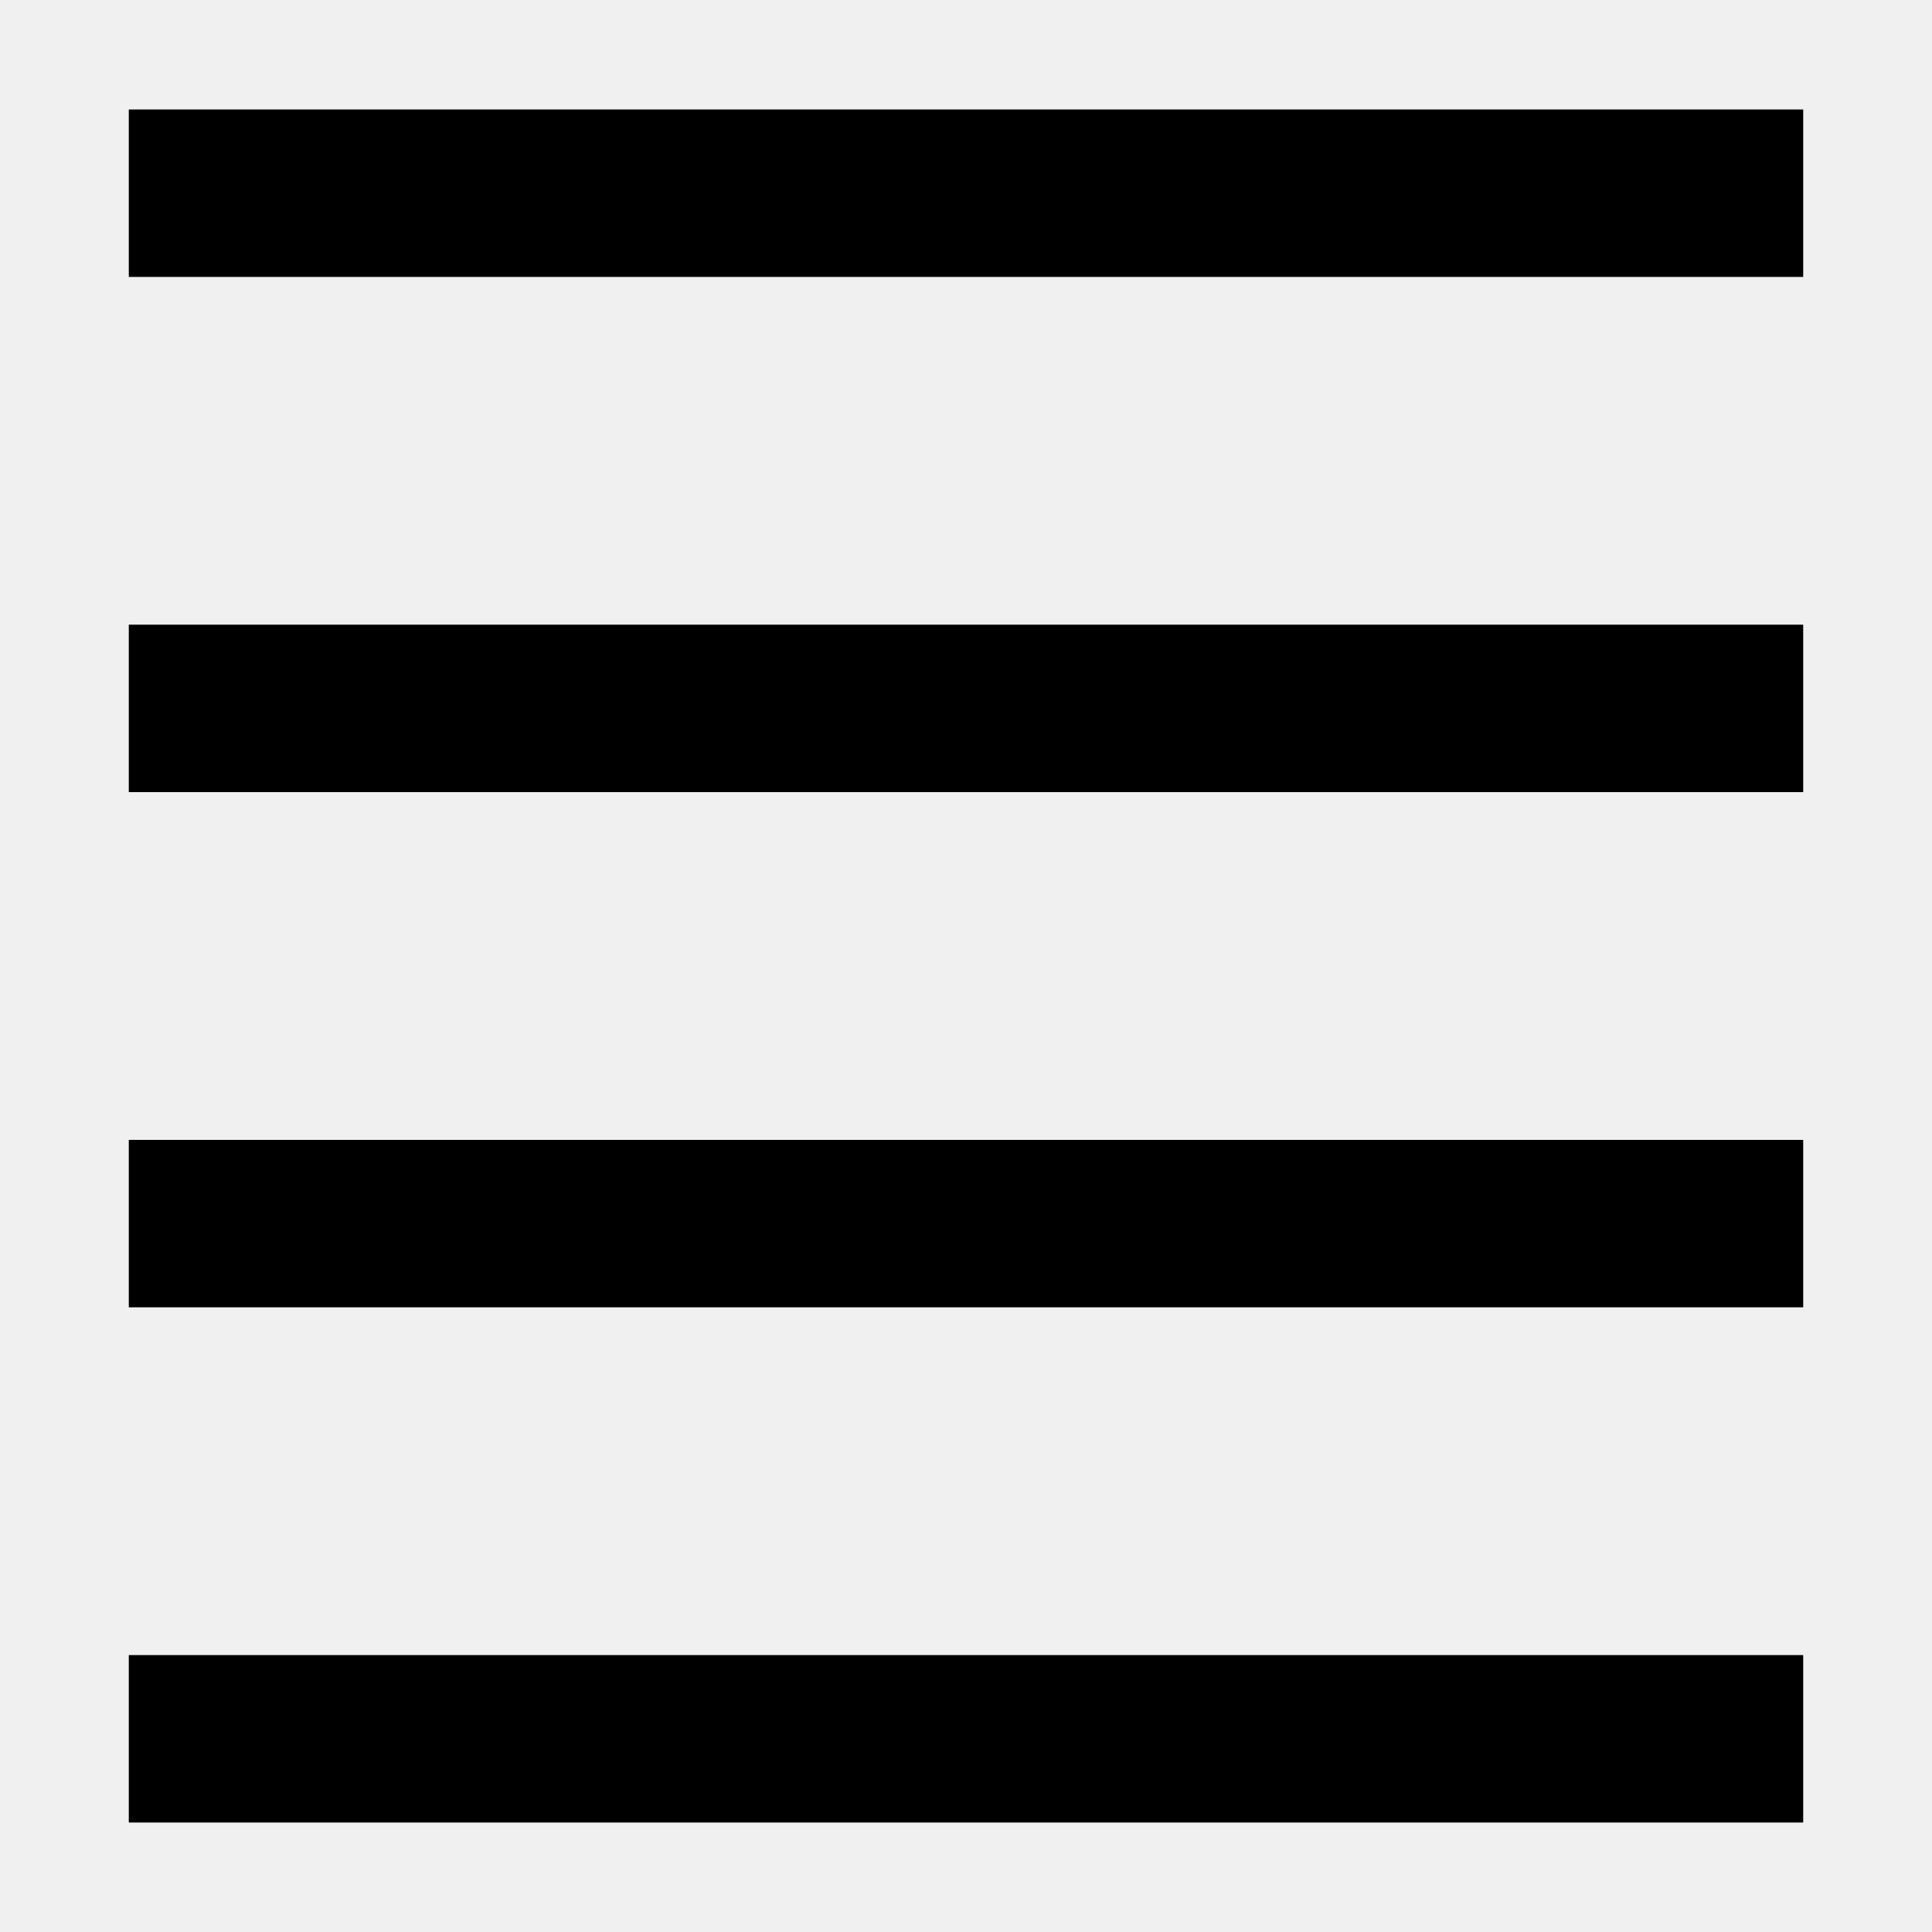
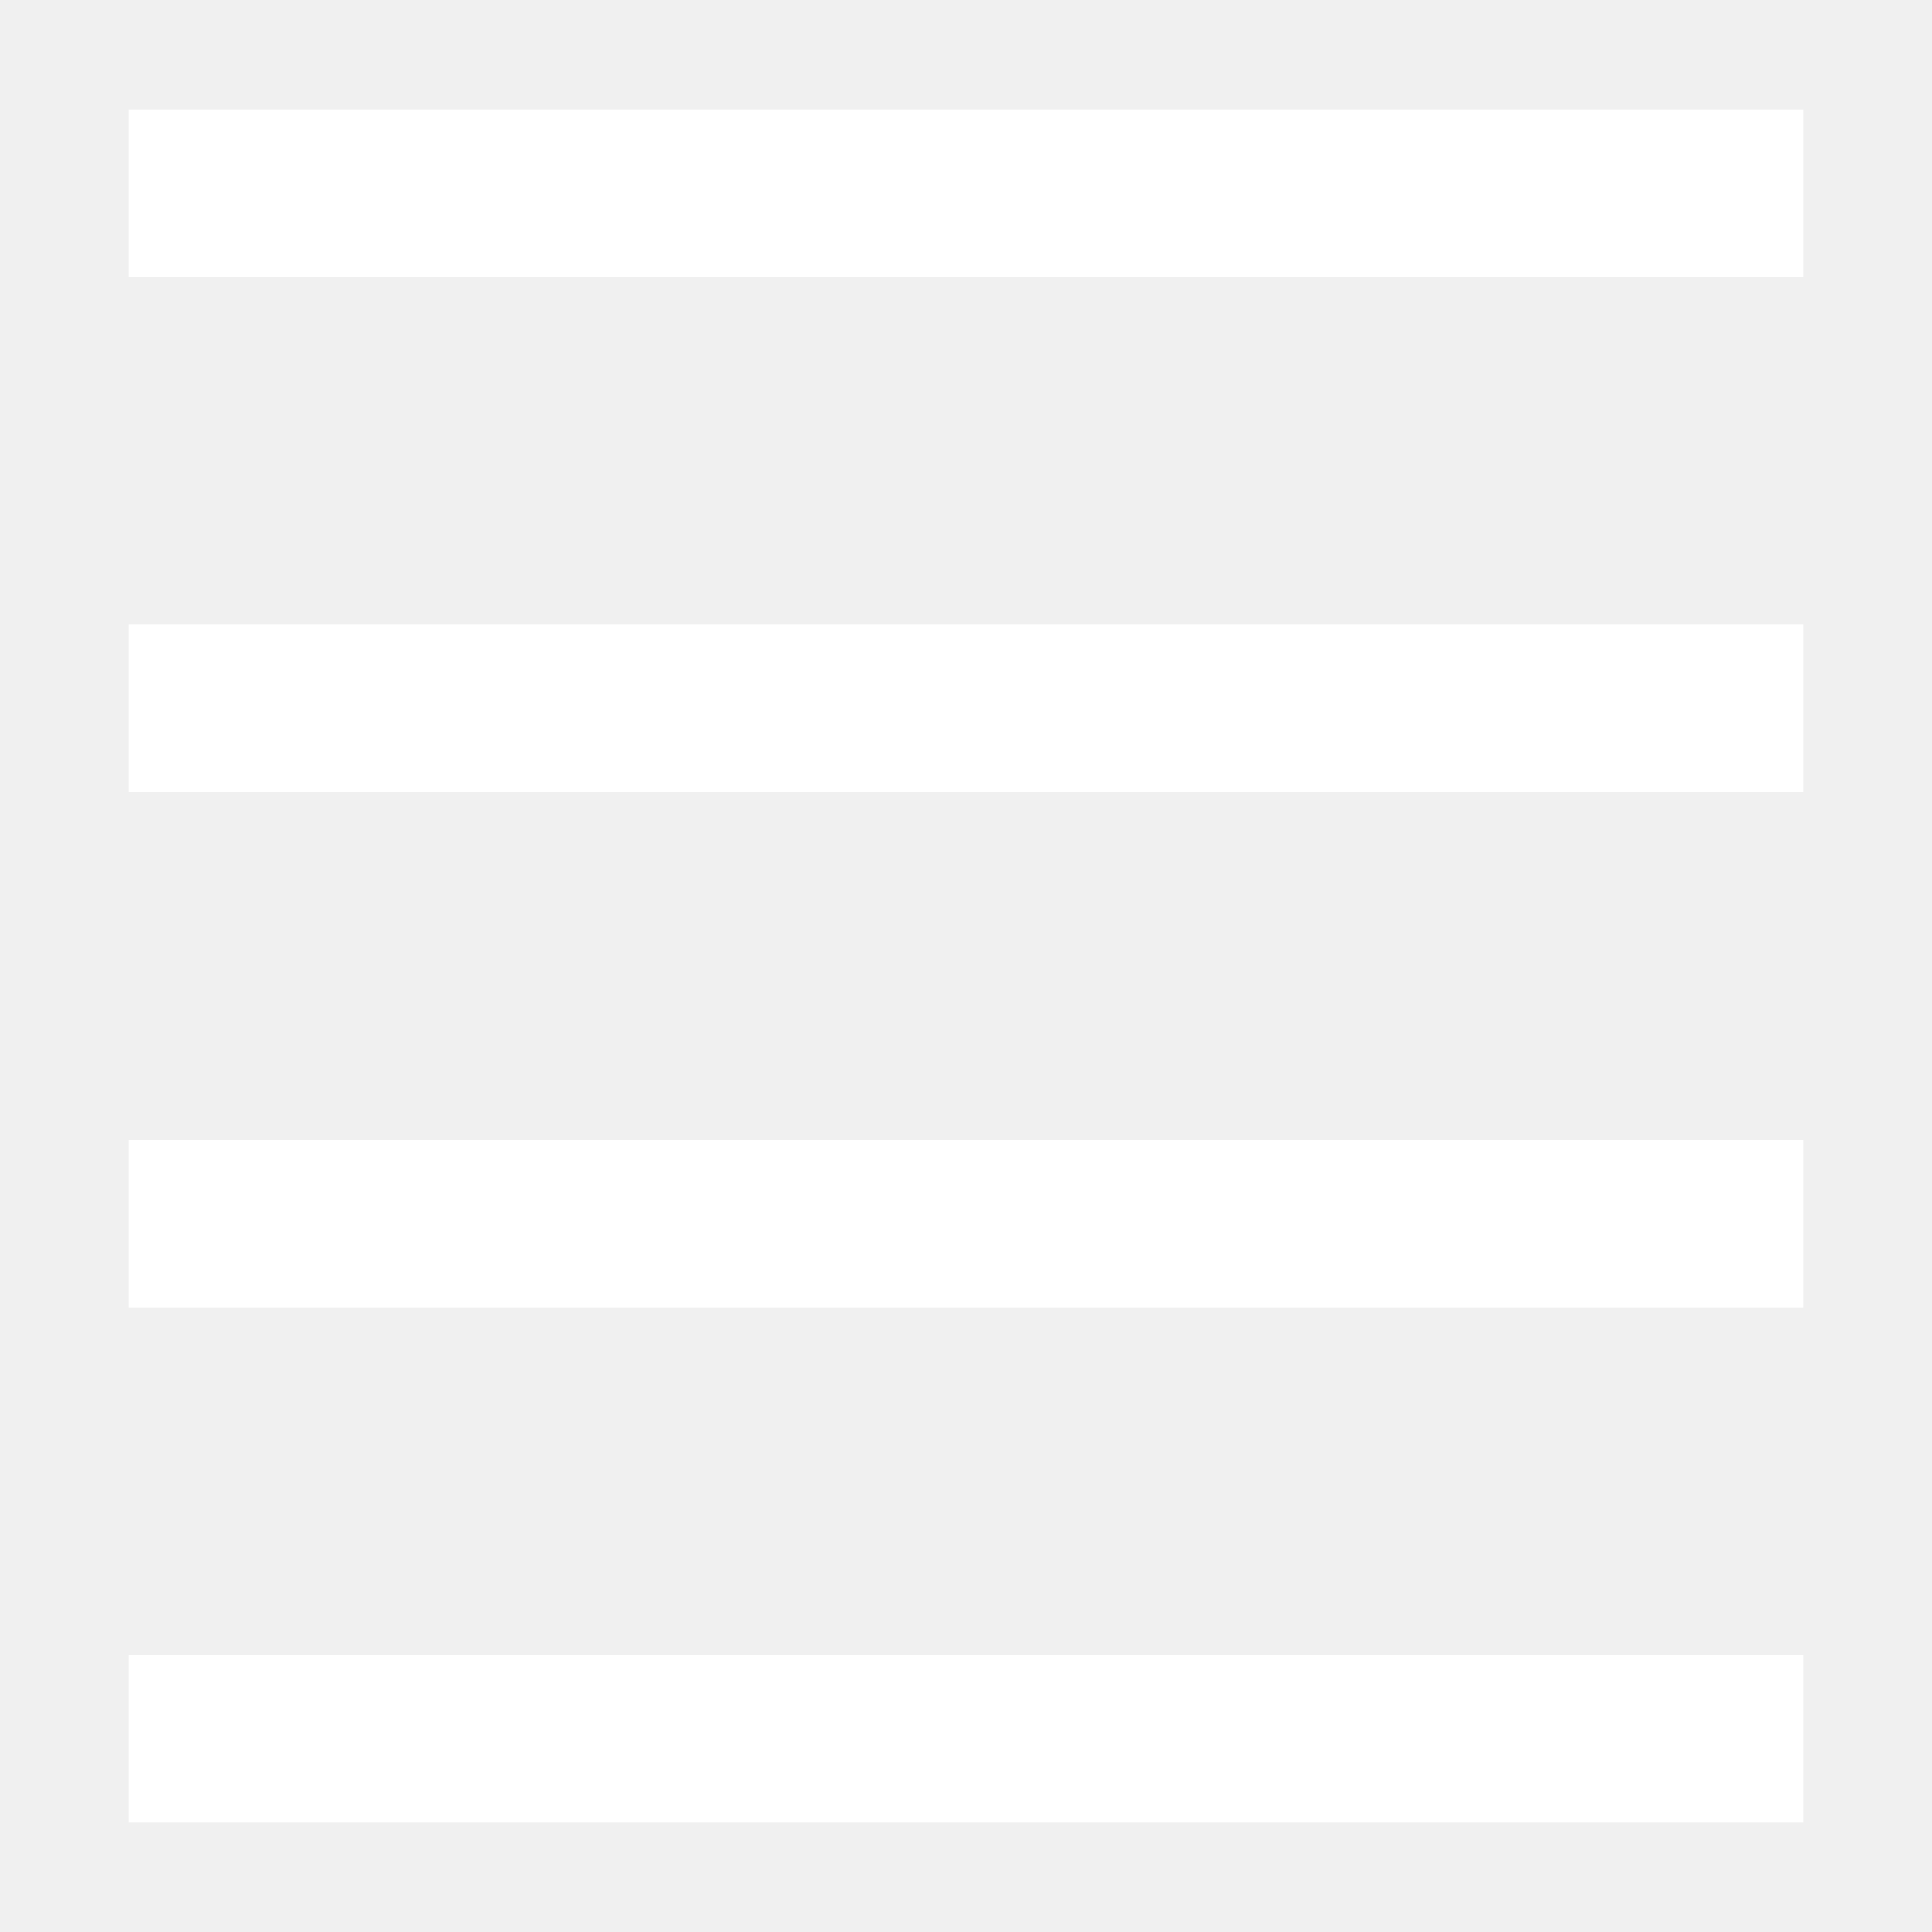
<svg xmlns="http://www.w3.org/2000/svg" width="15" height="15" viewBox="0 0 15 15" fill="none">
-   <path d="M14 12.85L1 12.85L1 14.15L14 14.15L14 12.85ZM14 8.85L1 8.85L1 10.15L14 10.15L14 8.85ZM1 4.85L14 4.85L14 6.15L1 6.15L1 4.85ZM14 0.85L1 0.85L1 2.15L14 2.15L14 0.85Z" fill="currentColor" fill-rule="evenodd" clip-rule="evenodd" />
+   <path d="M14 12.85L1 12.85L1 14.15L14 14.15L14 12.85ZM14 8.85L1 8.85L1 10.15L14 10.15L14 8.85ZM1 4.85L14 4.85L14 6.15L1 6.15L1 4.85ZM14 0.85L1 0.85L1 2.15L14 2.15L14 0.85Z" fill="white" fill-rule="evenodd" clip-rule="evenodd" />
</svg>
